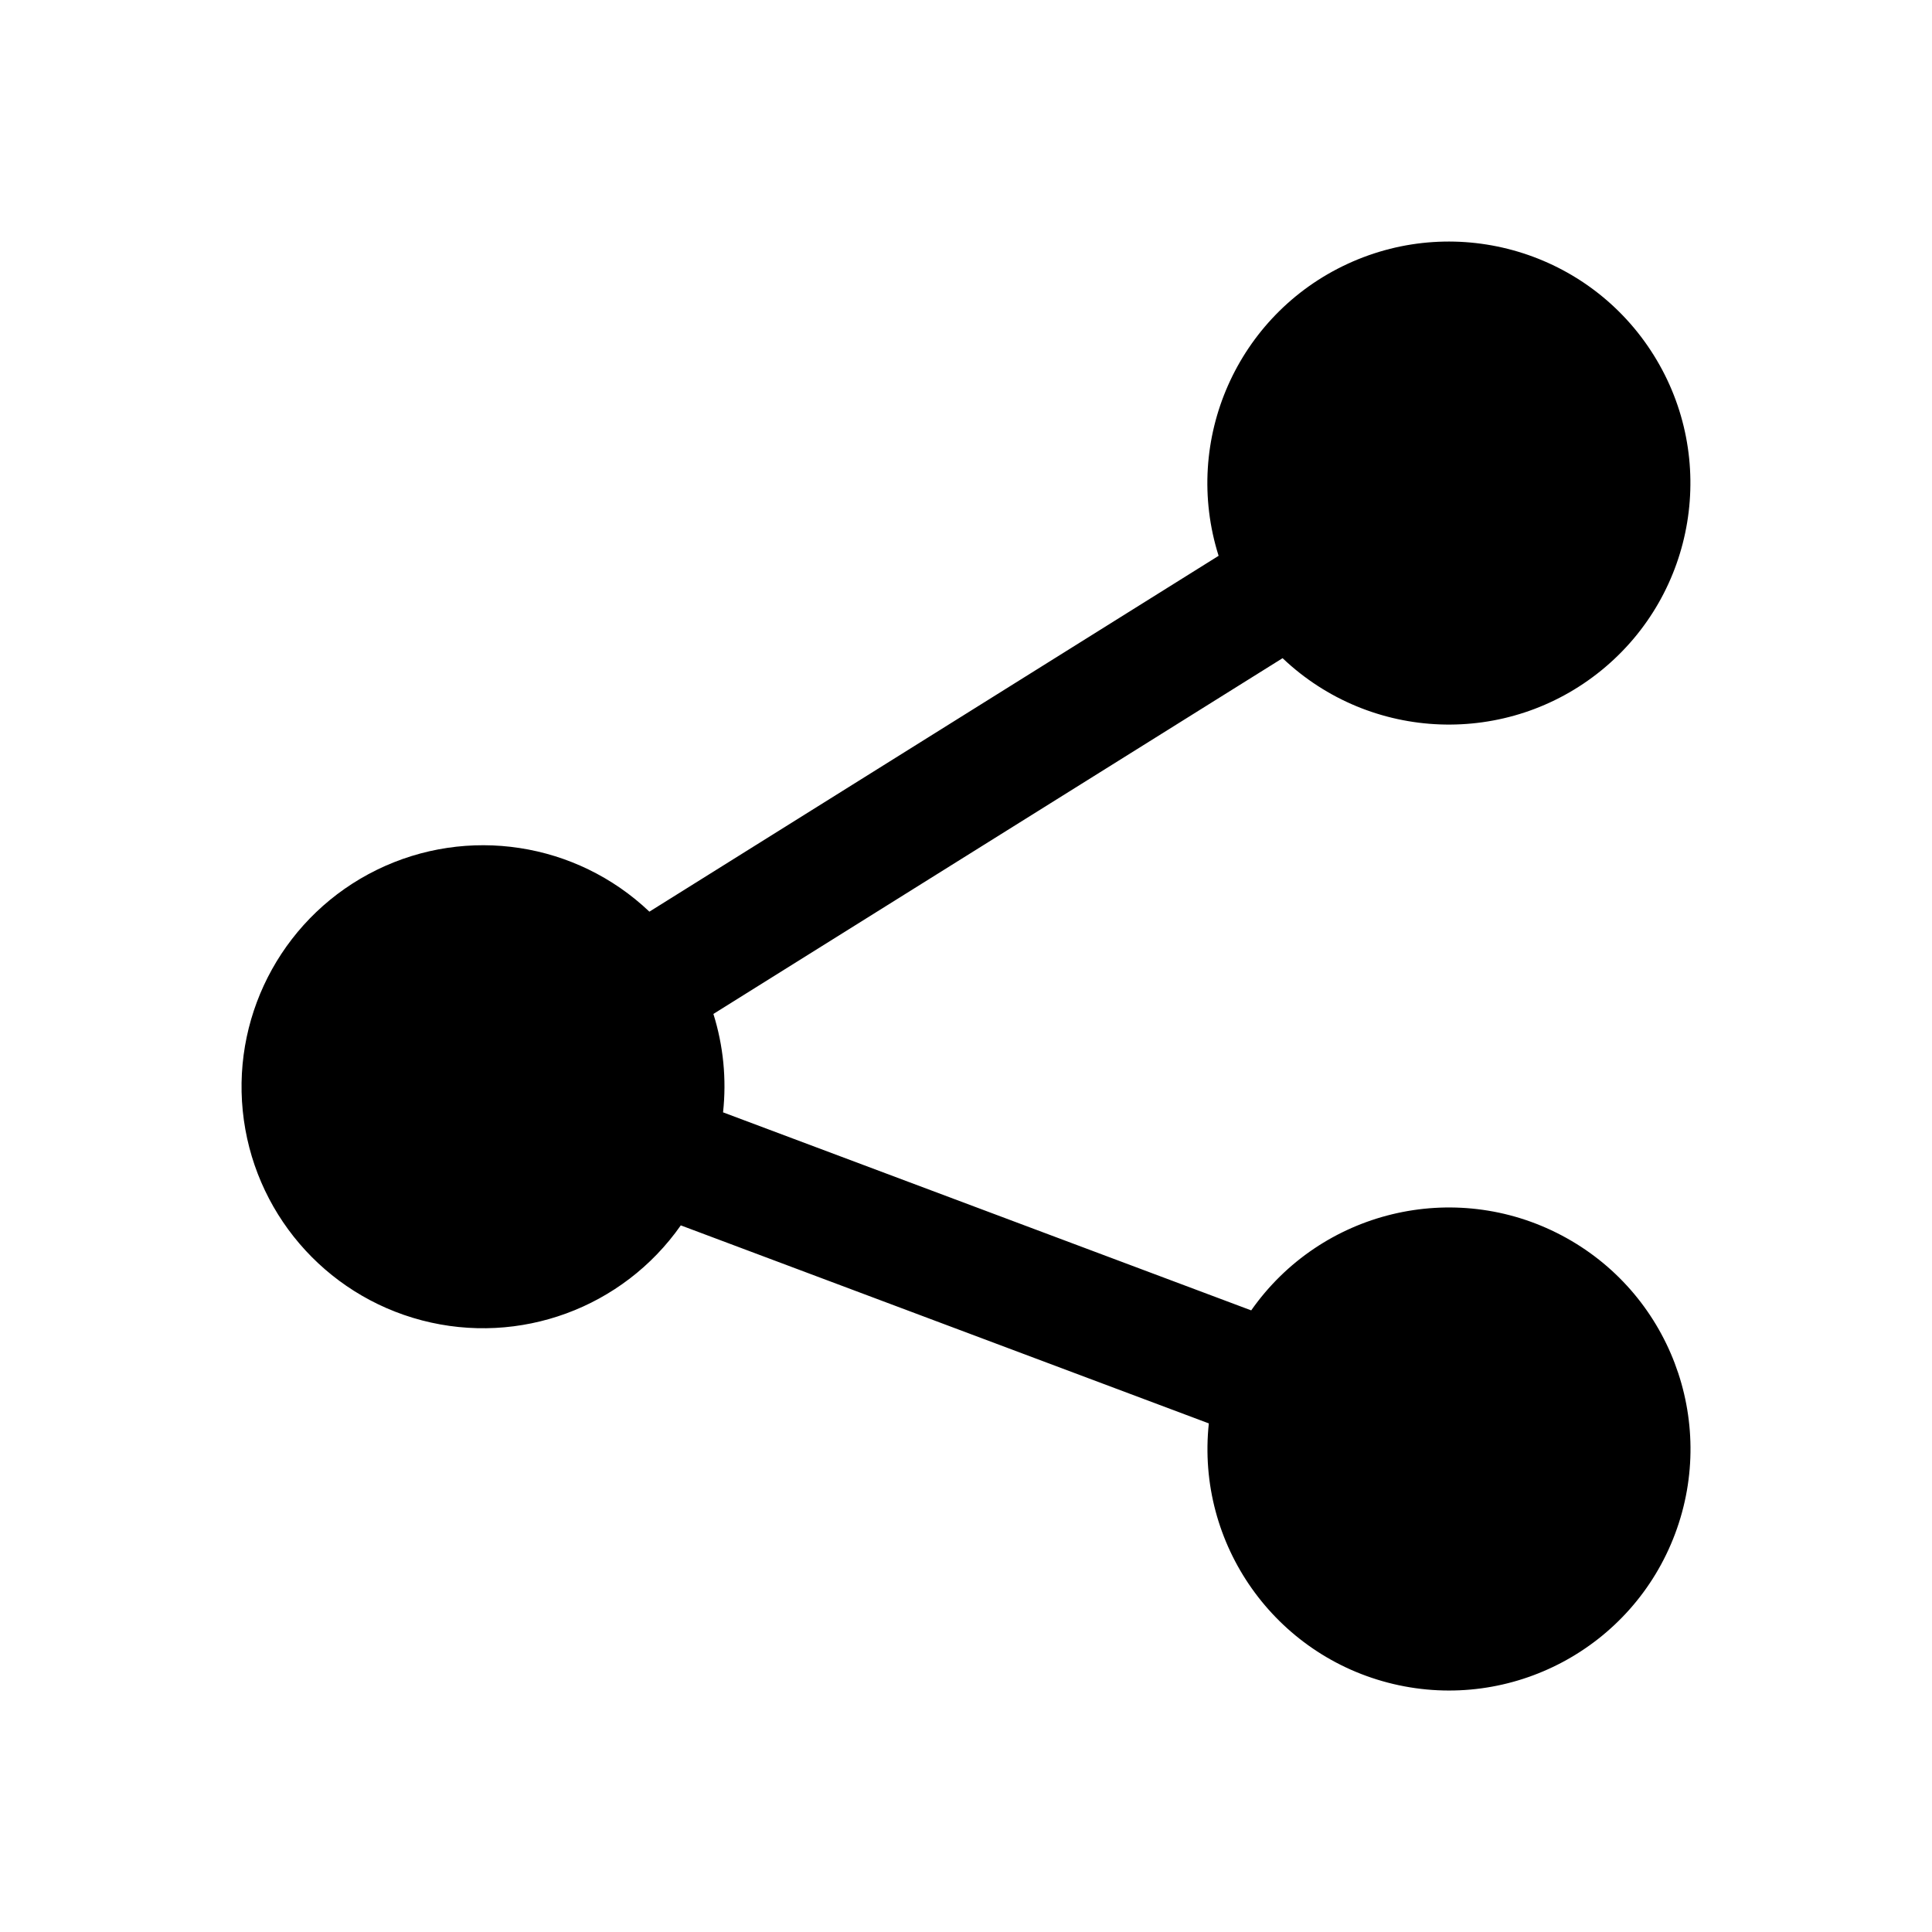
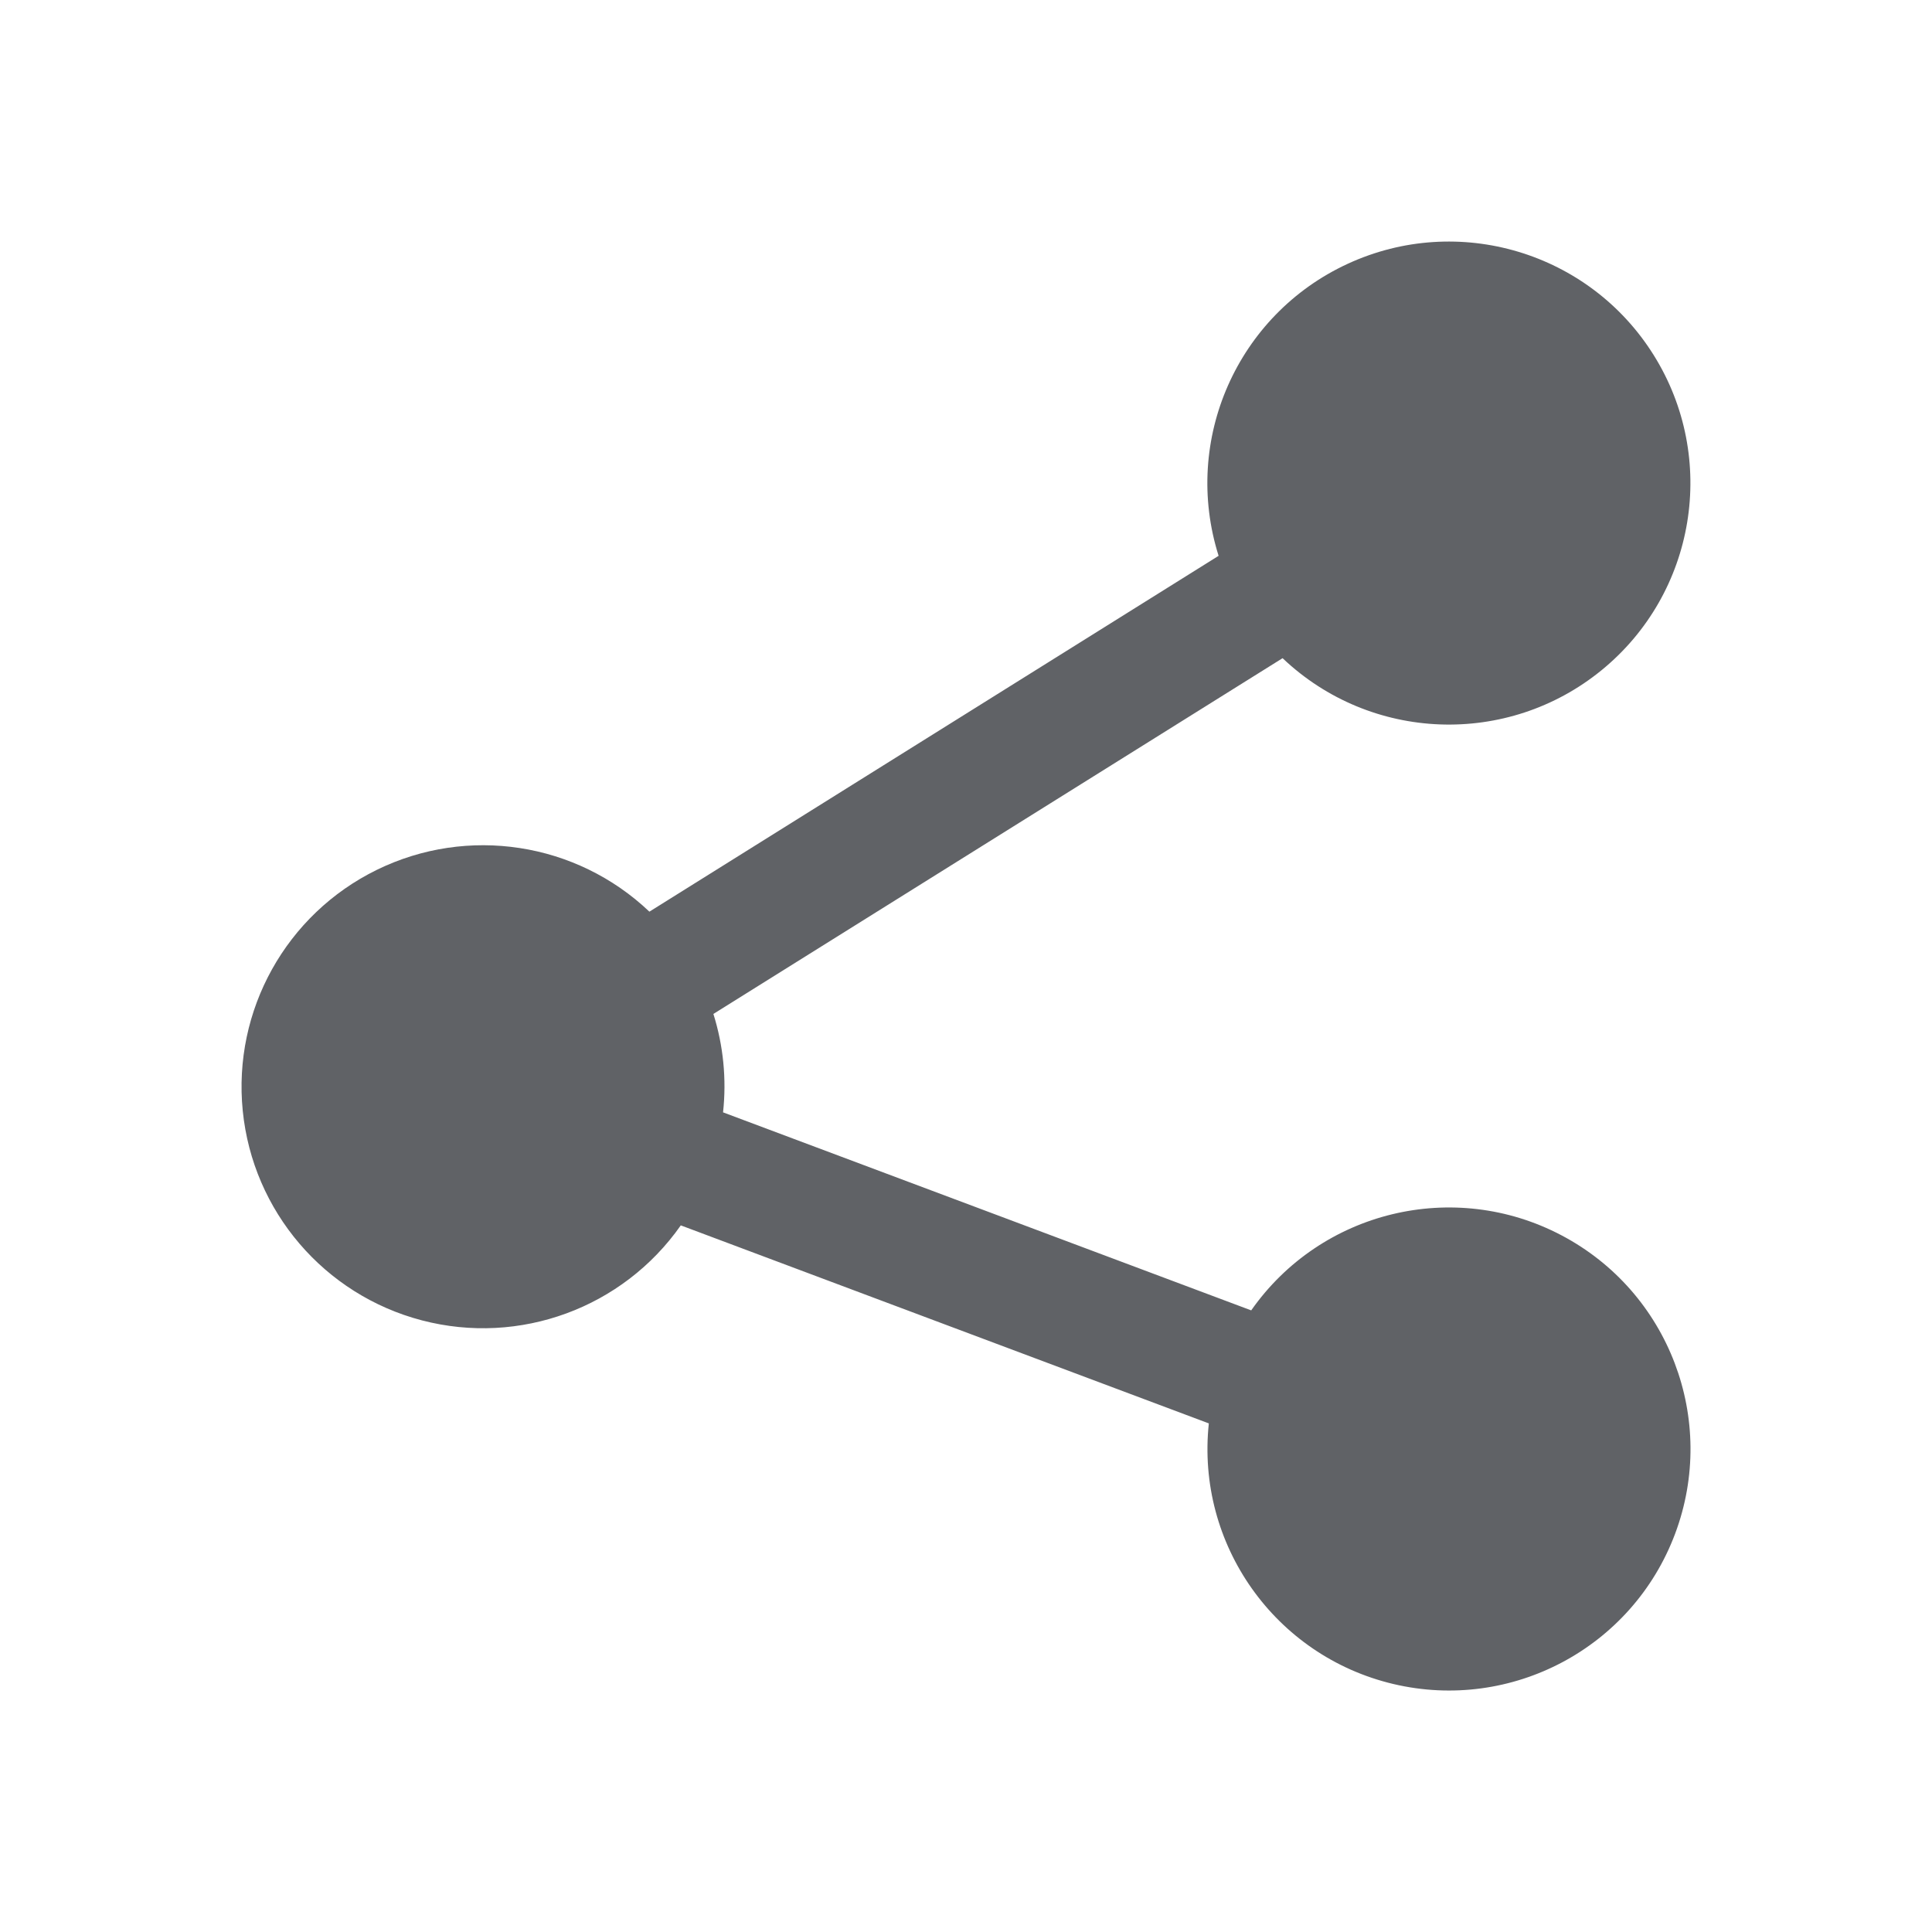
- <svg xmlns="http://www.w3.org/2000/svg" viewBox="0 0 1024 1024" data-v-78e17ca8="">
+ <svg xmlns="http://www.w3.org/2000/svg" viewBox="0 0 1024 1024" data-v-78e17ca8="" color="#606266">
  <path fill="currentColor" d="m679.872 348.8-301.76 188.608a127.808 127.808 0 0 1 5.12 52.16l279.936 104.96a128 128 0 1 1-22.464 59.904l-279.872-104.96a128 128 0 1 1-16.64-166.272l301.696-188.608a128 128 0 1 1 33.92 54.272z" />
</svg>
